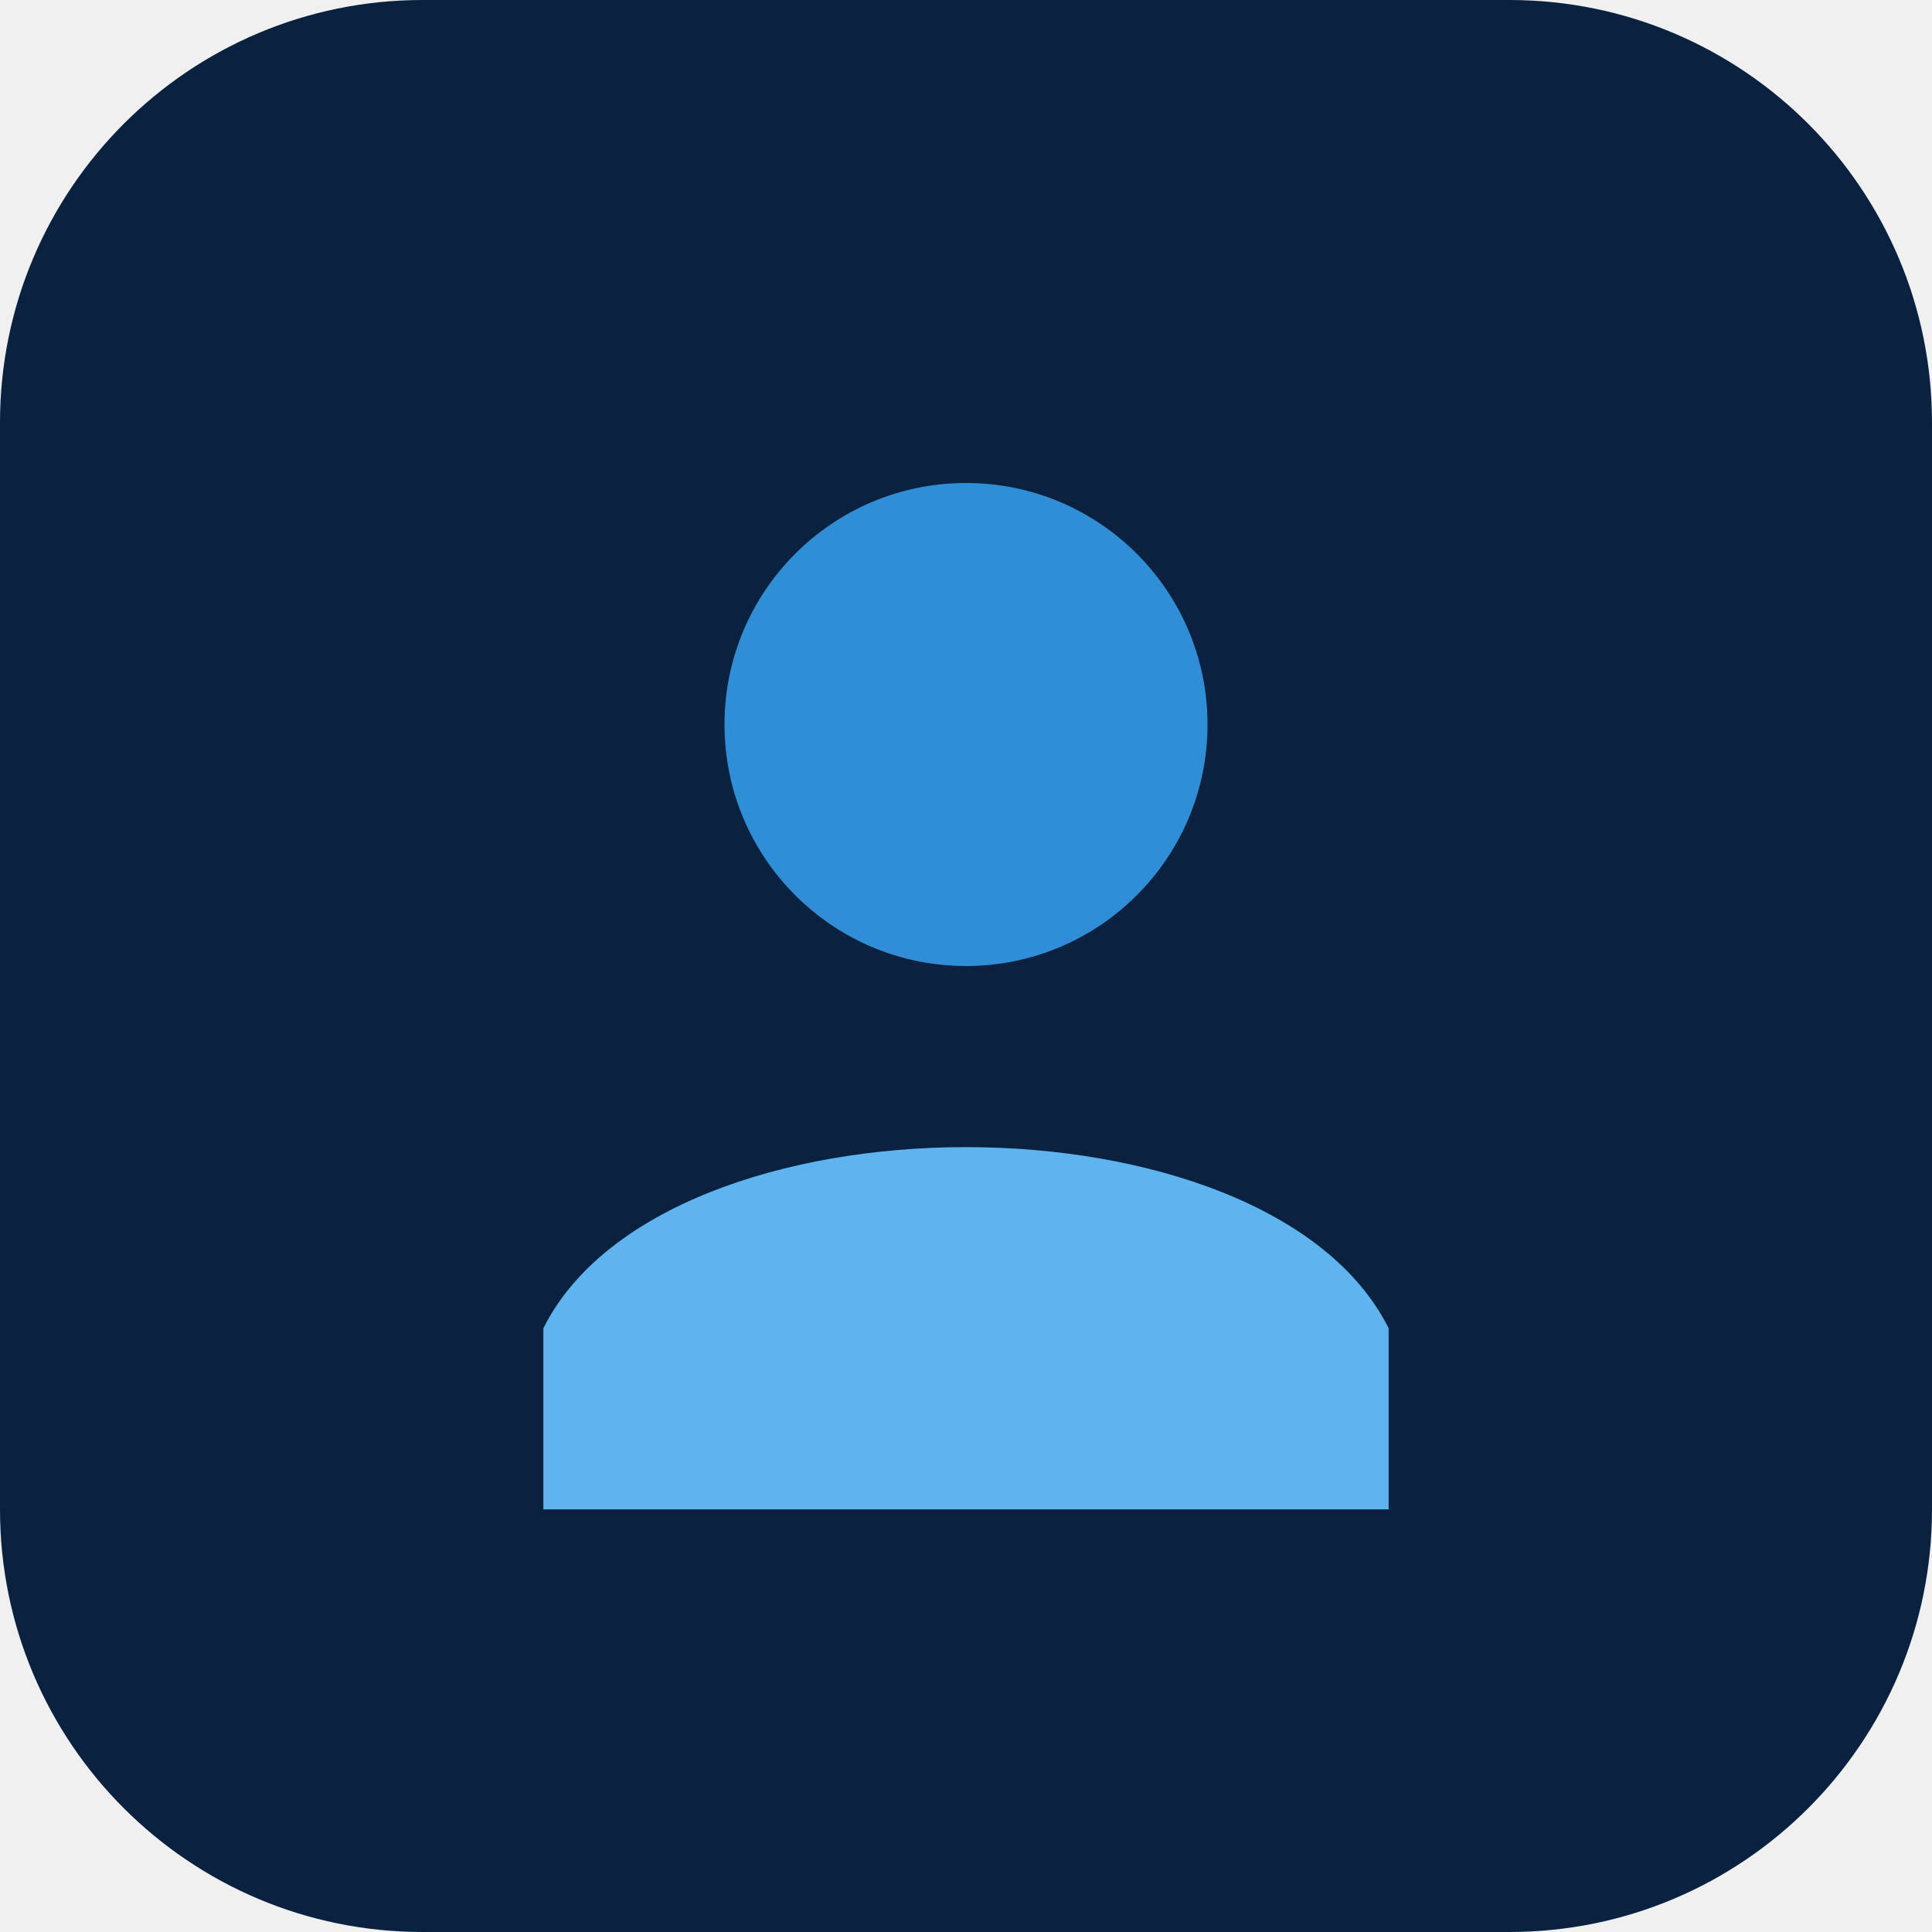
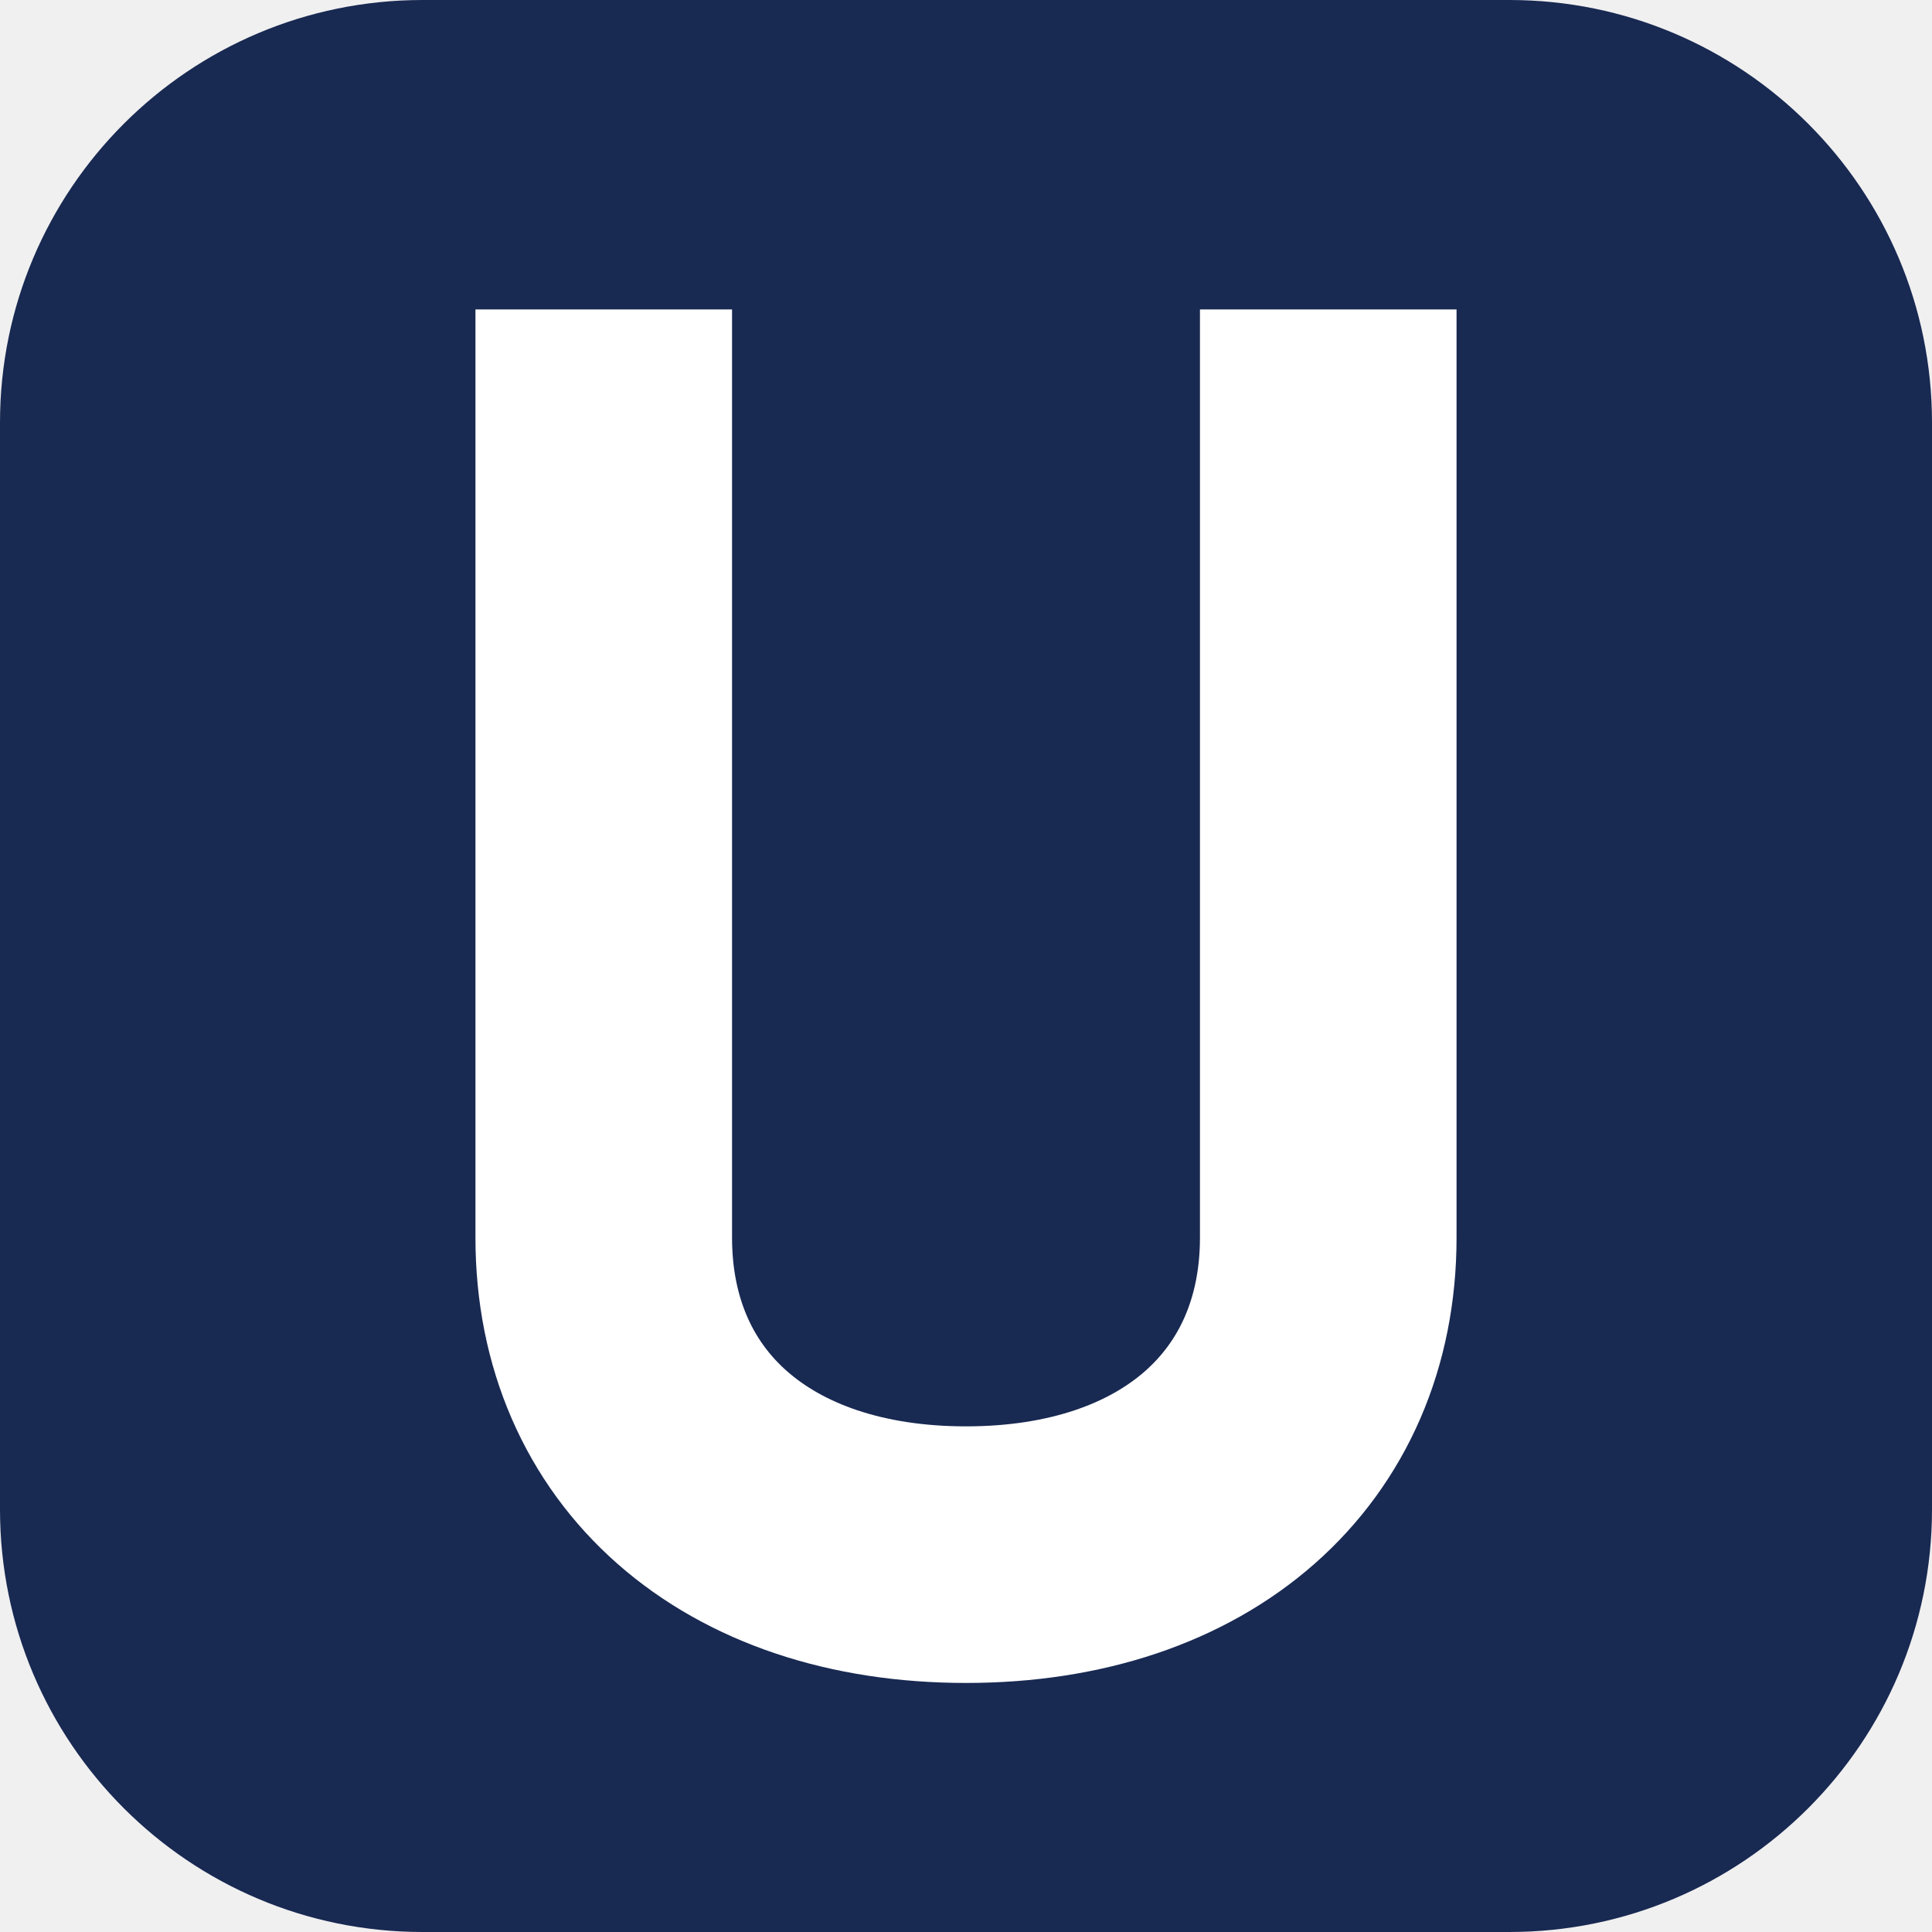
- <svg xmlns="http://www.w3.org/2000/svg" viewBox="0 0 64 64" role="img" aria-label="UMITECH placeholder logo">
-   <rect width="64" height="64" rx="14" fill="#0a2240" />
-   <circle cx="32" cy="24" r="8" fill="#2f8fd6" />
-   <path d="M18 44c4-8 24-8 28 0v6H18z" fill="#5eb4ef" />
+ <svg xmlns="http://www.w3.org/2000/svg" viewBox="0 0 32 32" role="img" aria-label="UMITECH MARINE">
+   <rect width="32" height="32" rx="7" fill="#182952" />
+   <path d="M10 7.25v13.25c0 3.15 2.35 5.25 6 5.25s6-2.1 6-5.25V7.25" fill="none" stroke="#ffffff" stroke-width="4.25" stroke-linecap="square" stroke-linejoin="miter" />
</svg>
